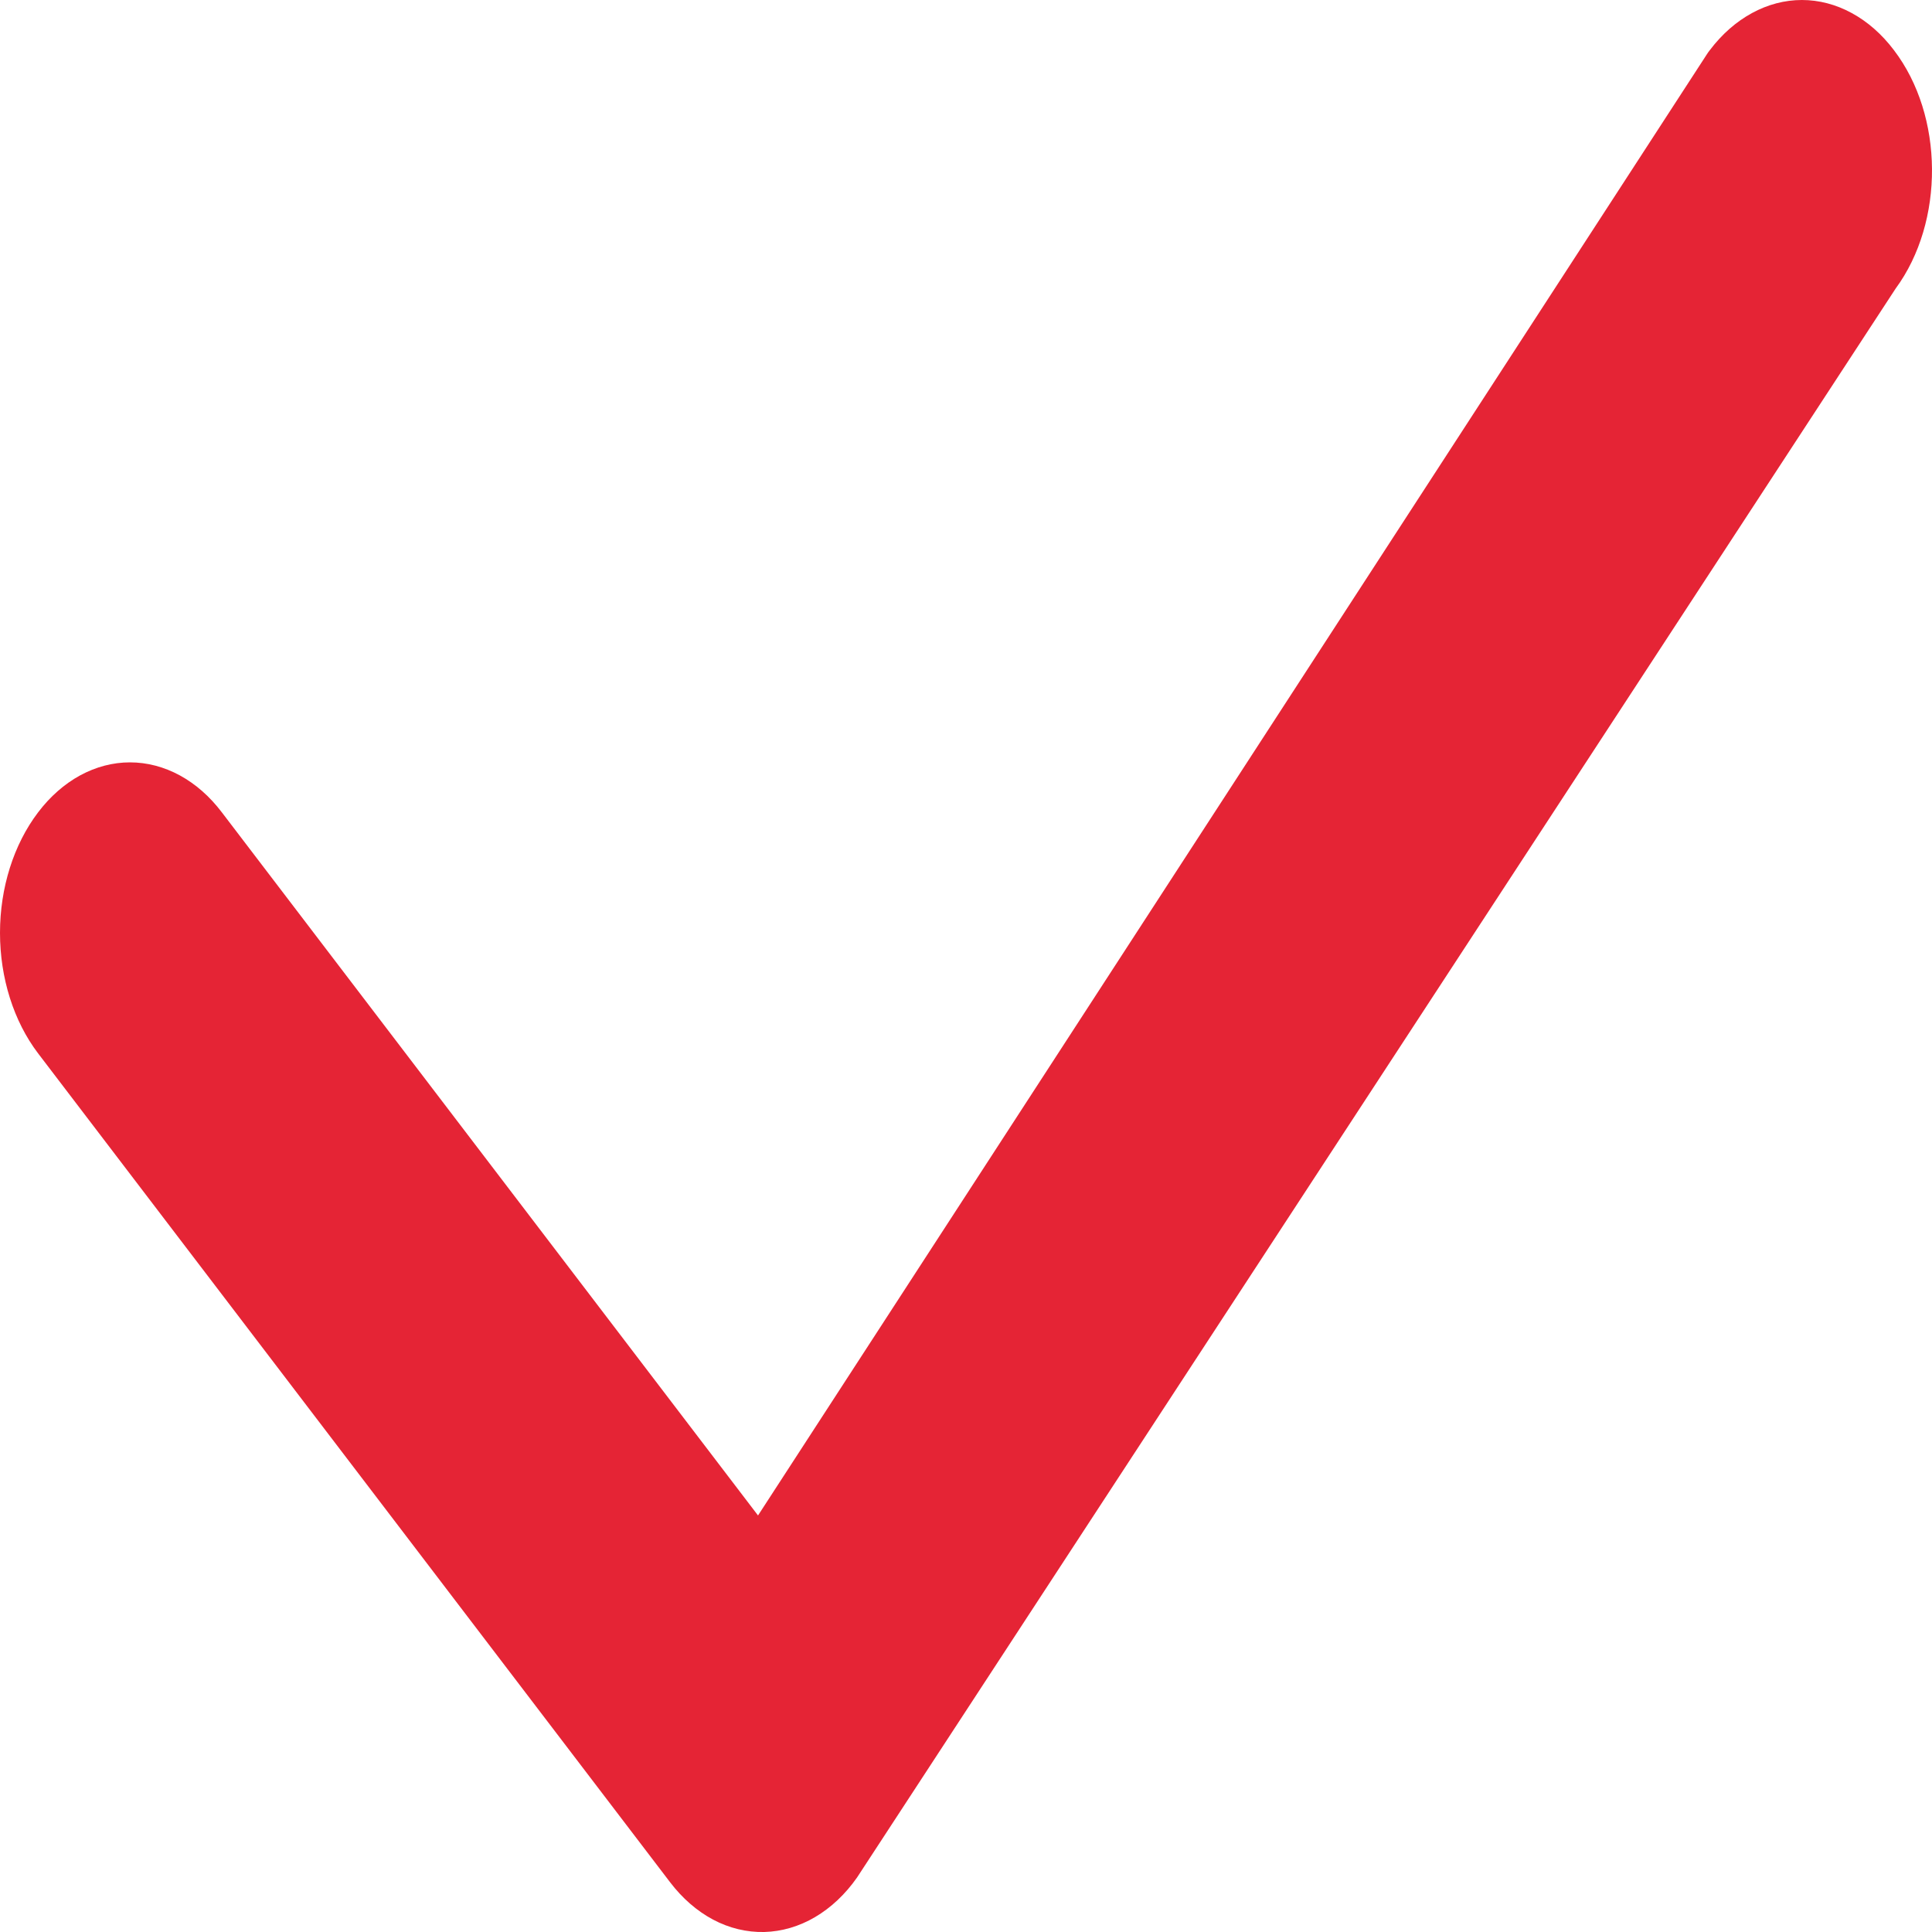
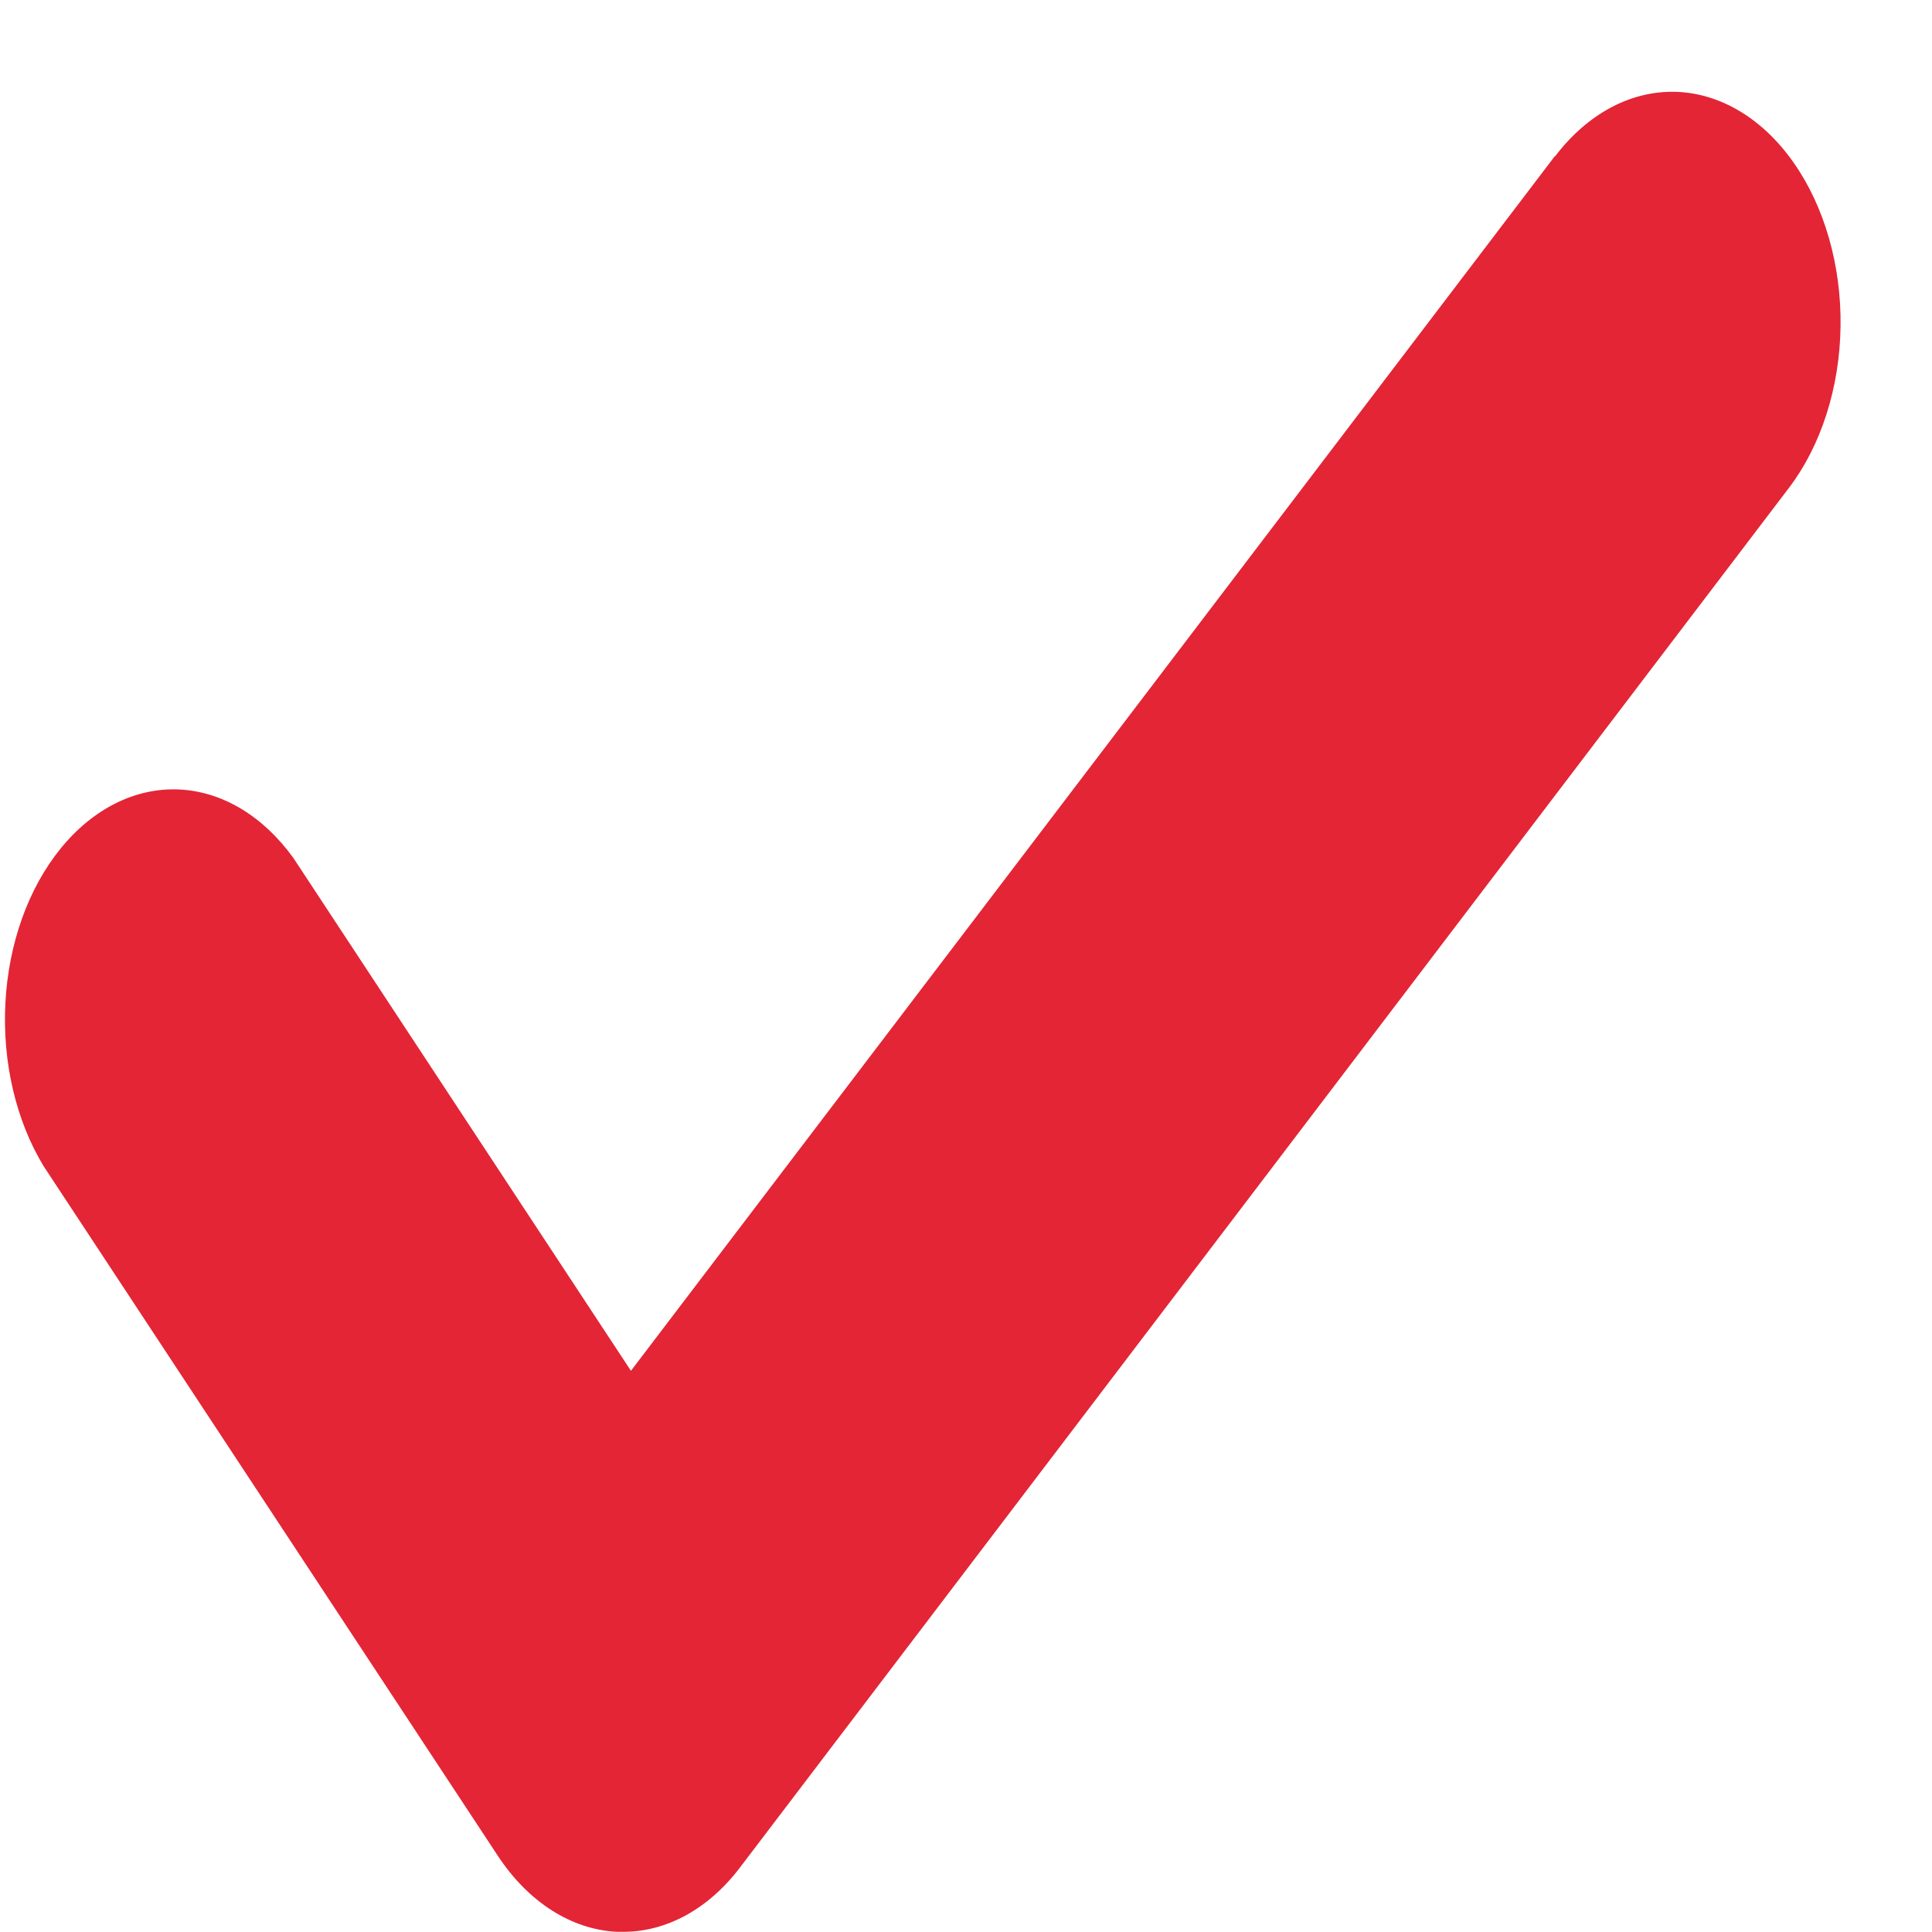
- <svg xmlns="http://www.w3.org/2000/svg" width="20" height="20" viewBox="0 0 20 20" fill="none">
-   <path d="M17.701 0.518C17.825 0.354 17.973 0.224 18.137 0.135C18.3 0.046 18.476 0 18.653 0C18.83 0 19.006 0.046 19.169 0.135C19.333 0.224 19.481 0.354 19.605 0.518C20.125 1.198 20.132 2.296 19.623 2.988L8.872 19.436C8.75 19.61 8.602 19.749 8.437 19.846C8.272 19.943 8.093 19.995 7.912 20C7.73 20.004 7.55 19.961 7.382 19.872C7.215 19.783 7.063 19.651 6.936 19.484L0.394 10.904C0.141 10.571 0 10.123 0 9.657C0 9.191 0.141 8.743 0.394 8.41C0.518 8.246 0.666 8.116 0.829 8.027C0.993 7.938 1.168 7.892 1.345 7.892C1.523 7.892 1.698 7.938 1.862 8.027C2.025 8.116 2.173 8.246 2.297 8.41L7.847 15.688L17.665 0.569C17.676 0.551 17.688 0.534 17.701 0.518Z" fill="#E52435" />
+ <svg xmlns="http://www.w3.org/2000/svg" width="21" height="21" viewBox="0 0 21 21" fill="none">
+   <path d="M16.899 1.699L6.858 14.9L3.189 9.326C2.858 8.867 2.411 8.6 1.939 8.581C1.468 8.562 1.009 8.792 0.659 9.223C0.308 9.655 0.093 10.255 0.059 10.898C0.024 11.54 0.172 12.177 0.473 12.674L5.41 20.17C5.575 20.421 5.775 20.623 5.998 20.765C6.221 20.907 6.463 20.987 6.71 20.998H6.775C7.248 20.998 7.704 20.747 8.044 20.298L19.445 5.303C19.795 4.843 19.997 4.212 20.006 3.548C20.015 2.885 19.831 2.243 19.494 1.765C19.158 1.287 18.696 1.011 18.21 0.998C17.724 0.986 17.255 1.237 16.905 1.697L16.899 1.699Z" fill="#E32535" />
</svg>
